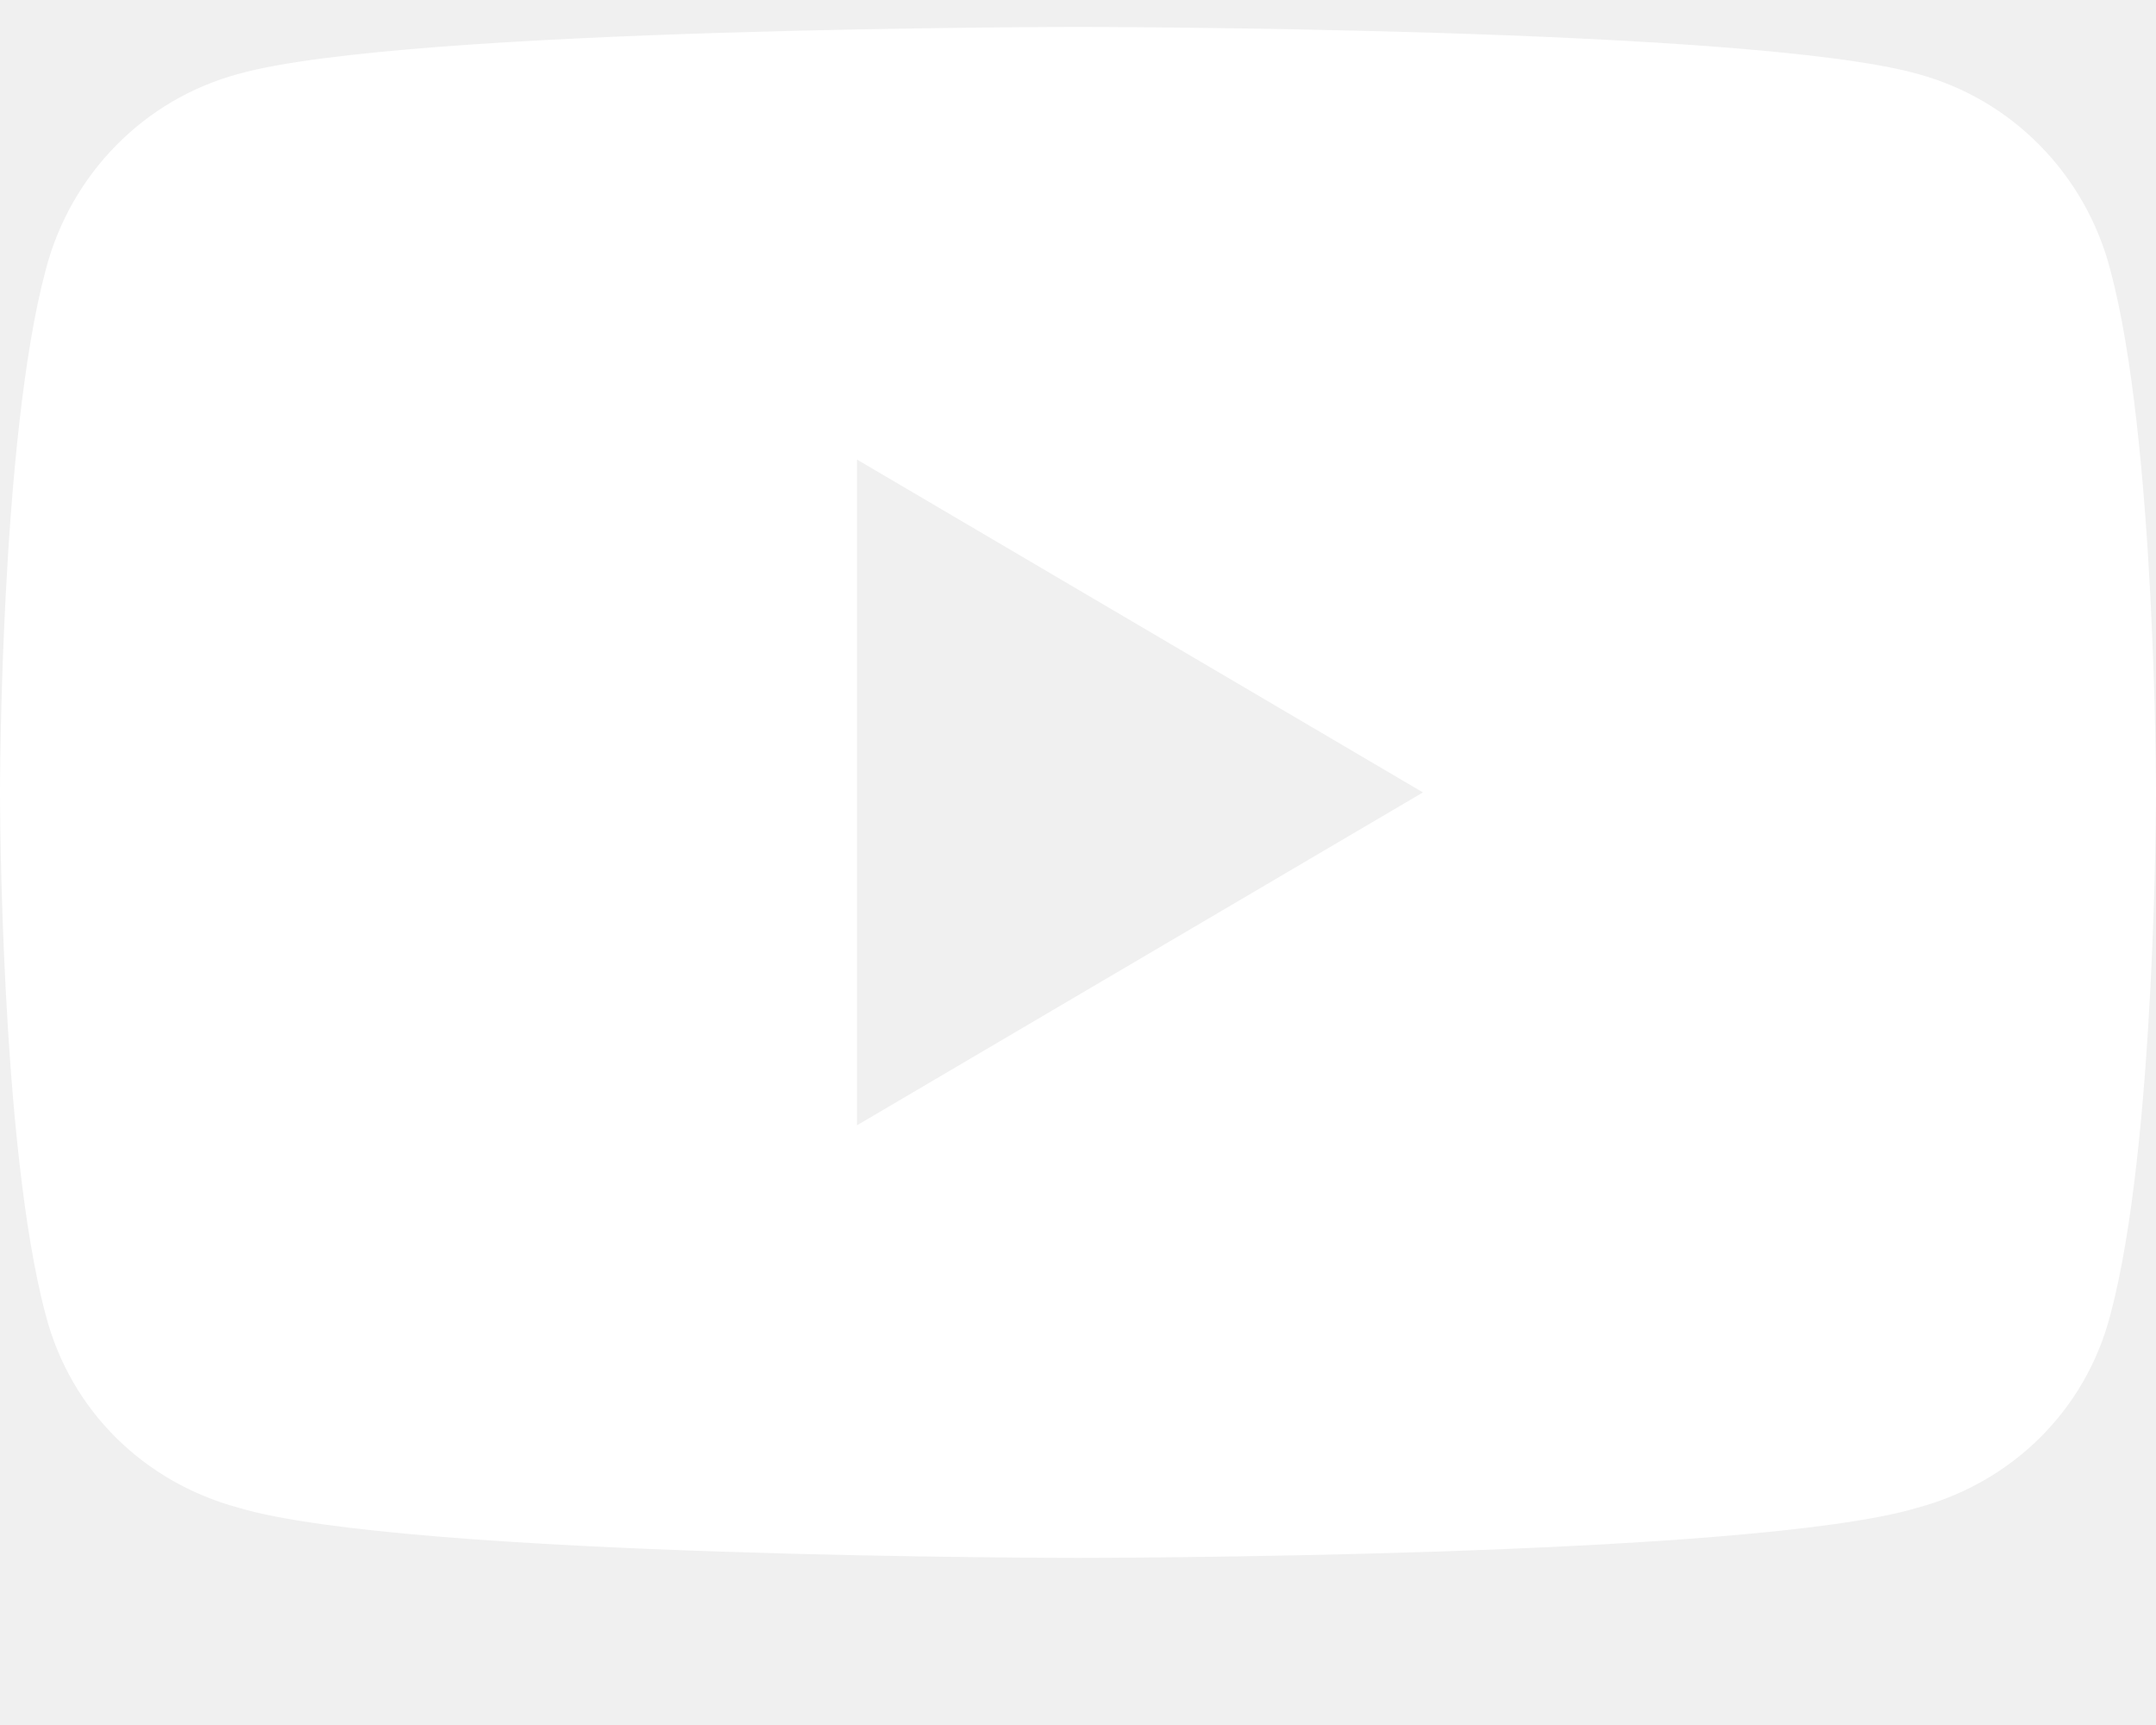
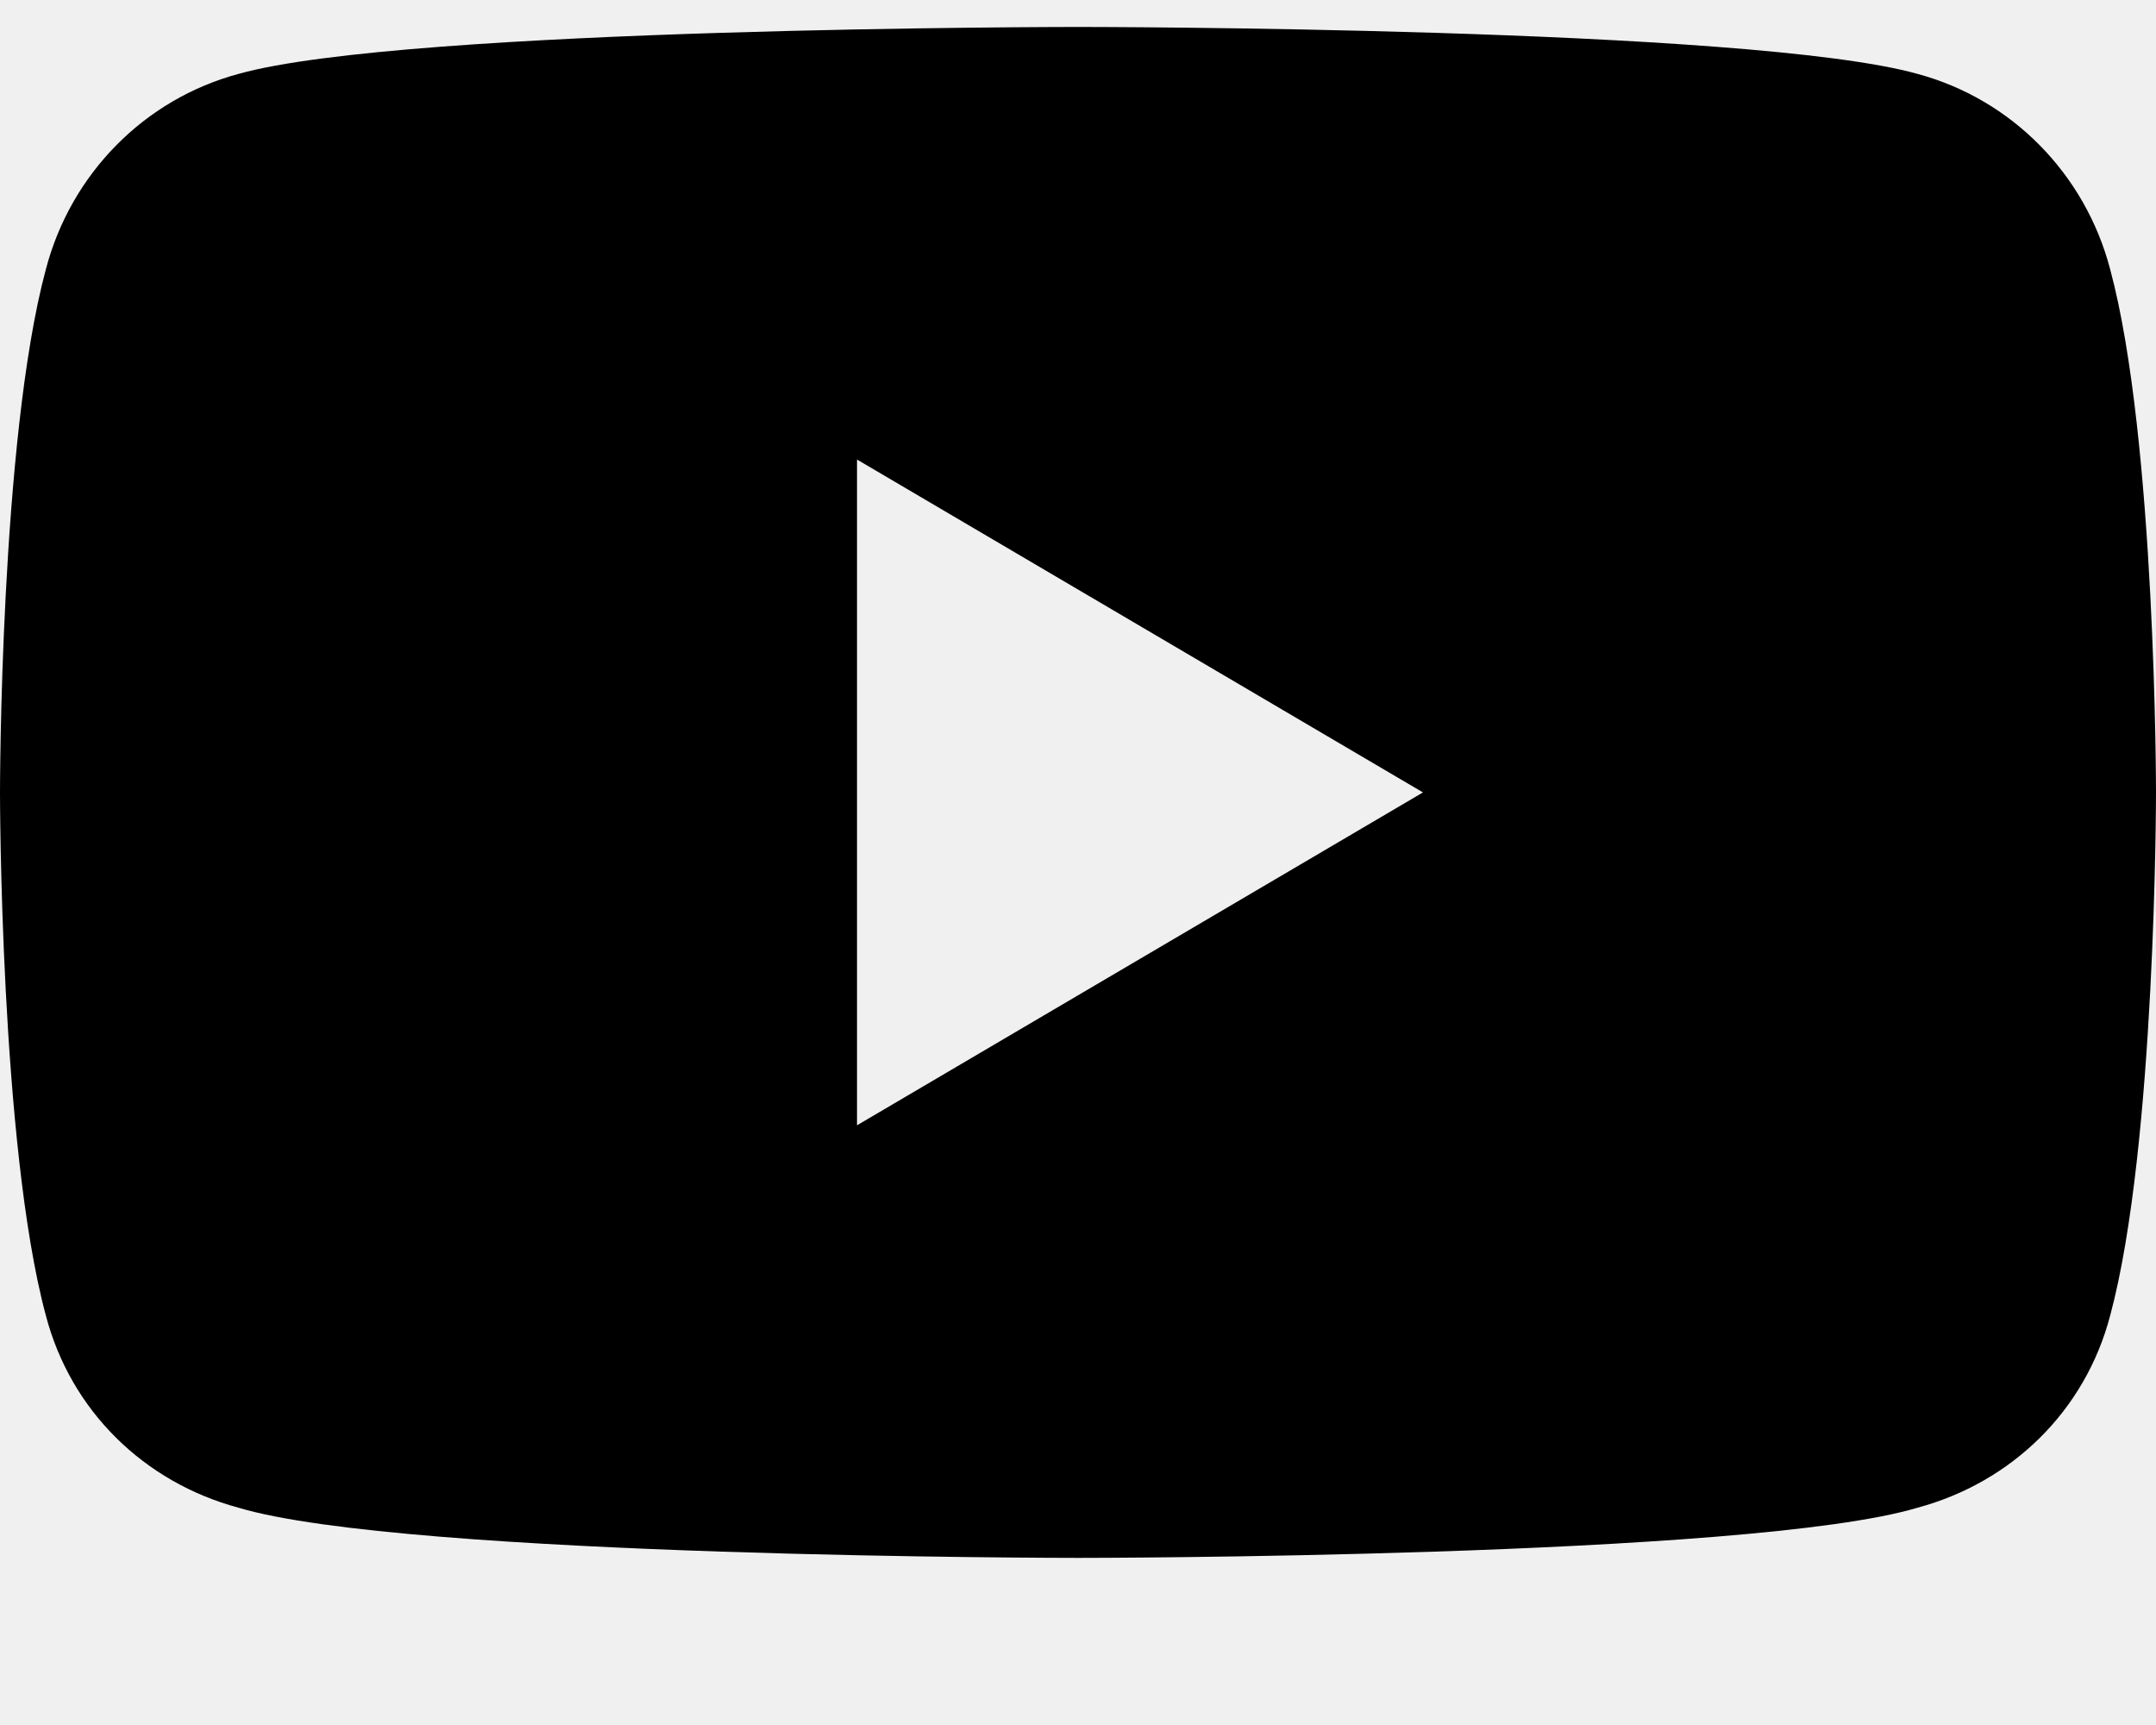
<svg xmlns="http://www.w3.org/2000/svg" width="50" height="40" viewBox="0 0 50 40" fill="none">
-   <path d="M48.938 6.248C48.358 4.031 46.653 2.302 44.471 1.714C40.594 0.625 25 0.625 25 0.625C25 0.625 9.406 0.625 5.53 1.714C3.347 2.302 1.642 4.031 1.063 6.248C0 10.188 0 18.375 0 18.375C0 18.375 0 26.562 1.063 30.502C1.642 32.719 3.347 34.373 5.53 34.961C9.406 36.125 25 36.125 25 36.125C25 36.125 40.594 36.125 44.471 34.961C46.653 34.373 48.358 32.719 48.938 30.502C50 26.562 50 18.375 50 18.375C50 18.375 50 10.188 48.938 6.248ZM19.875 26.094V10.656L33 18.375L19.875 26.094Z" fill="white" />
+   <path d="M48.938 6.248C48.358 4.031 46.653 2.302 44.471 1.714C40.594 0.625 25 0.625 25 0.625C25 0.625 9.406 0.625 5.53 1.714C3.347 2.302 1.642 4.031 1.063 6.248C0 10.188 0 18.375 0 18.375C0 18.375 0 26.562 1.063 30.502C1.642 32.719 3.347 34.373 5.53 34.961C9.406 36.125 25 36.125 25 36.125C25 36.125 40.594 36.125 44.471 34.961C46.653 34.373 48.358 32.719 48.938 30.502C50 26.562 50 18.375 50 18.375C50 18.375 50 10.188 48.938 6.248ZM19.875 26.094V10.656L33 18.375L19.875 26.094Z" fill="currentColor" />
</svg>
